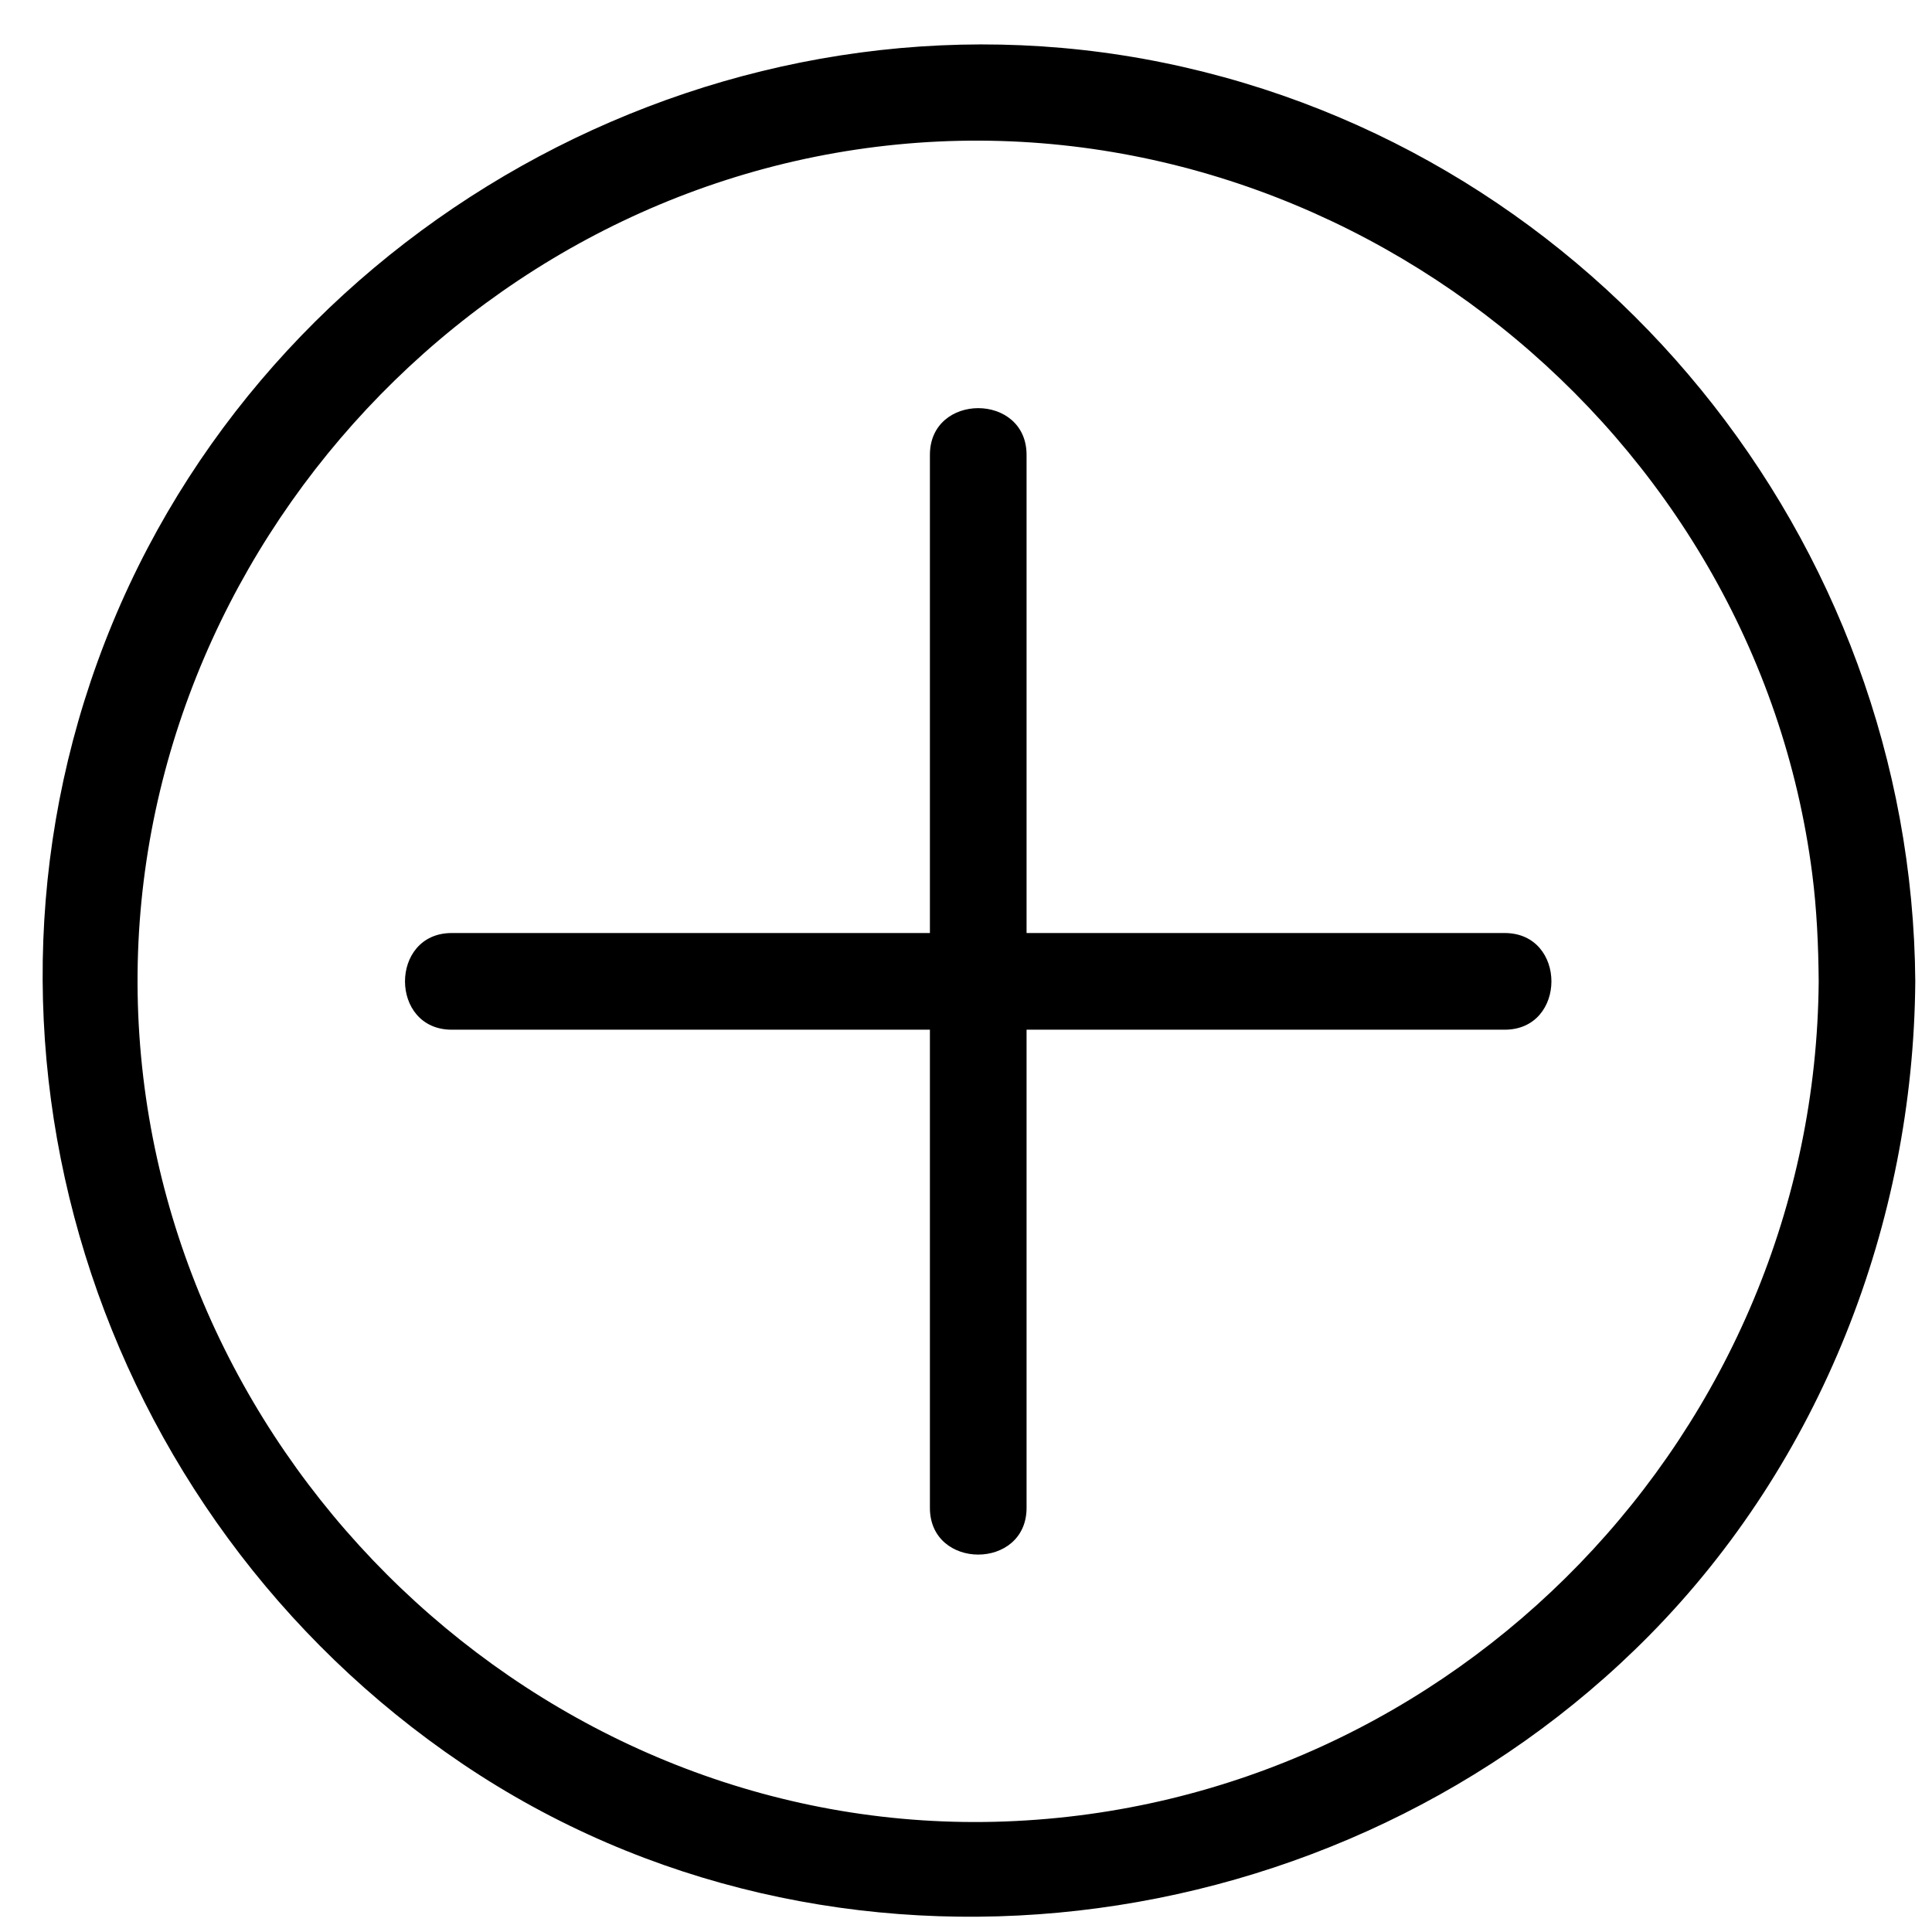
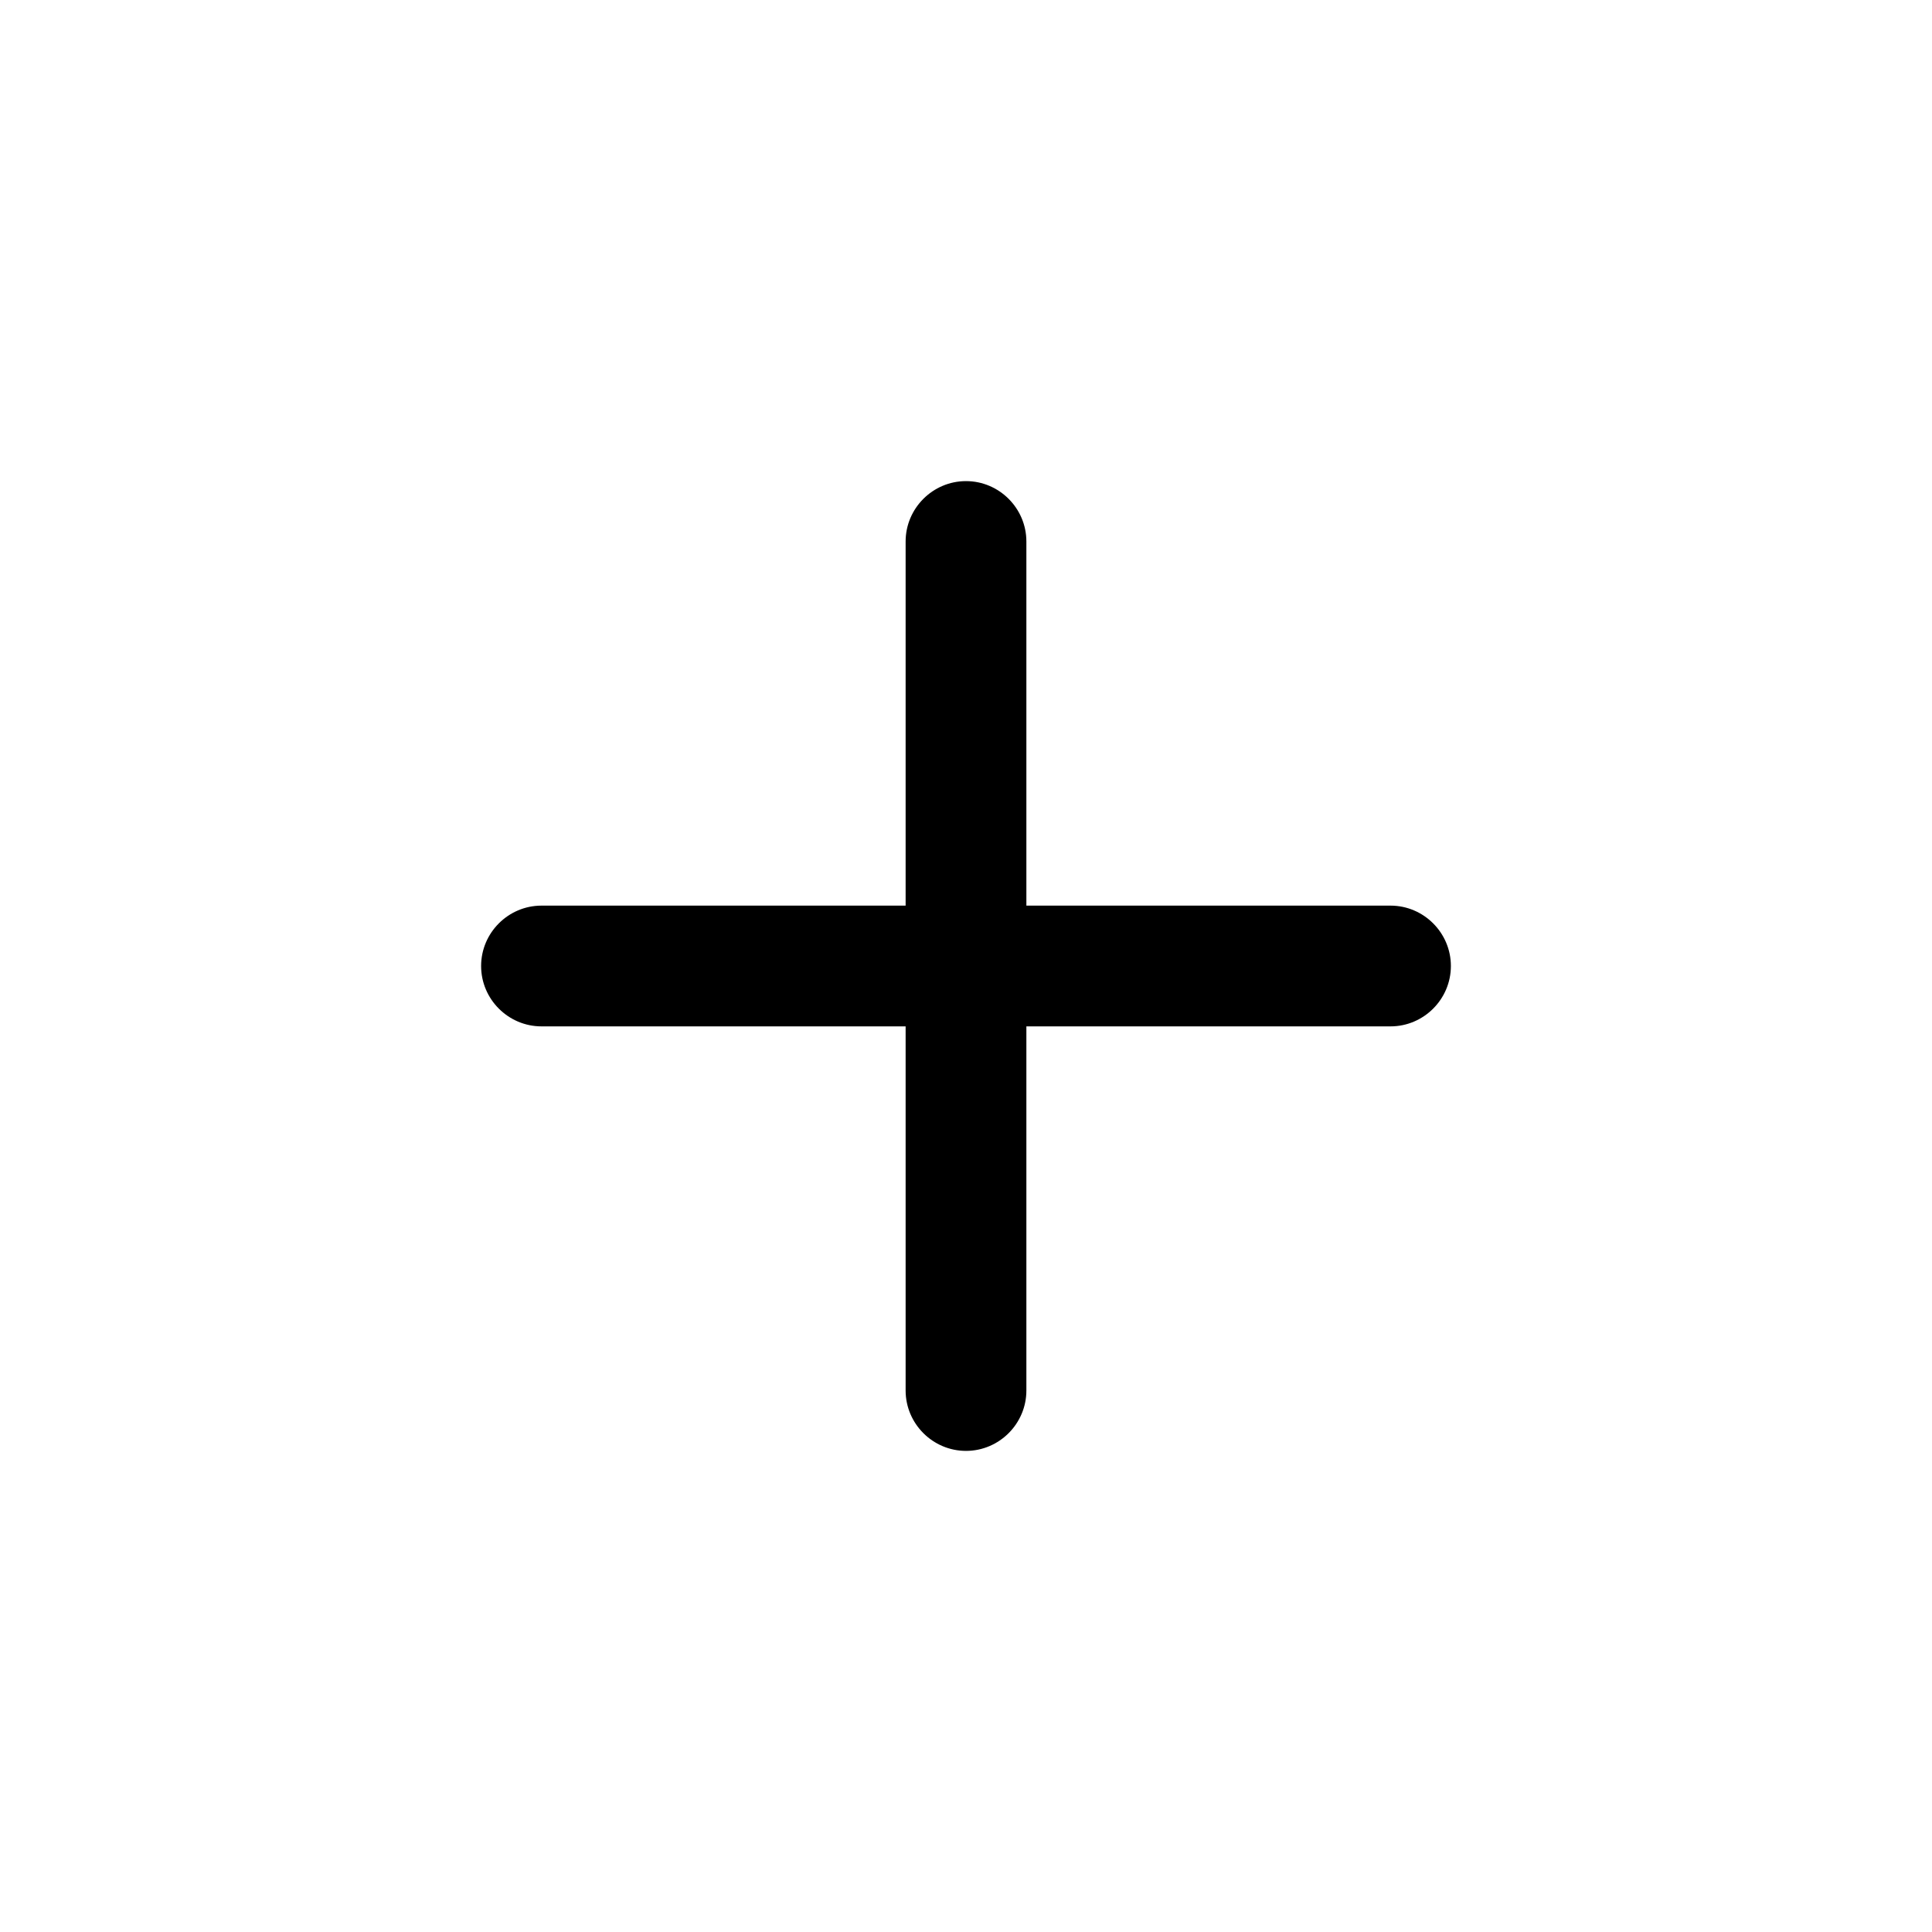
- <svg xmlns="http://www.w3.org/2000/svg" t="1564033968011" class="icon" viewBox="0 0 1024 1024" version="1.1" p-id="2002" width="200" height="200">
-   <defs>
-     <style type="text/css" />
-   </defs>
-   <path d="M963.942 520.182c-1.797 238.321-192.476 436.28-431.043 445.23-237.788 8.924-443.069-180.618-459.018-416.543C57.856 311.839 239.892 99.635 475.592 76.59c236.052-23.076 454.825 151.424 484.936 386.611 2.417 18.883 3.261 37.929 3.415 56.98 0.241 32.998 51.451 33.019 51.2 0-1.761-234.163-168.218-439.828-398.321-486.912C386.949-13.763 149.345 113.761 59.756 329.969-31.037 549.094 49.828 802.918 244.972 934.758c195.784 132.27 465.408 98.171 629.407-68.163 90.537-91.837 139.796-218.081 140.759-346.414 0.241-33.065-50.959-33.044-51.195 0z" p-id="2003" />
-   <path d="M239.421 545.761h558.106c33.014 0 33.014-51.236 0-51.236H239.421c-33.019 0-33.019 51.236 0 51.236z" p-id="2004" />
-   <path d="M544.102 799.201V241.091c0-33.019-51.231-33.019-51.231 0v558.111c-0.005 33.014 51.231 33.014 51.231 0z" p-id="2005" />
+ <svg xmlns="http://www.w3.org/2000/svg" viewBox="0 0 512 512">
+   <path d="M368.5 240H272v-96.5c0-8.8-7.2-16-16-16s-16 7.2-16 16V240h-96.5c-8.8 0-16 7.2-16 16 0 4.4 1.8 8.4 4.7 11.3 2.9 2.9 6.9 4.7 11.3 4.7H240v96.5c0 4.4 1.8 8.4 4.7 11.3 2.9 2.9 6.9 4.7 11.3 4.7 8.8 0 16-7.2 16-16V272h96.5c8.8 0 16-7.2 16-16s-7.2-16-16-16z" />
</svg>
